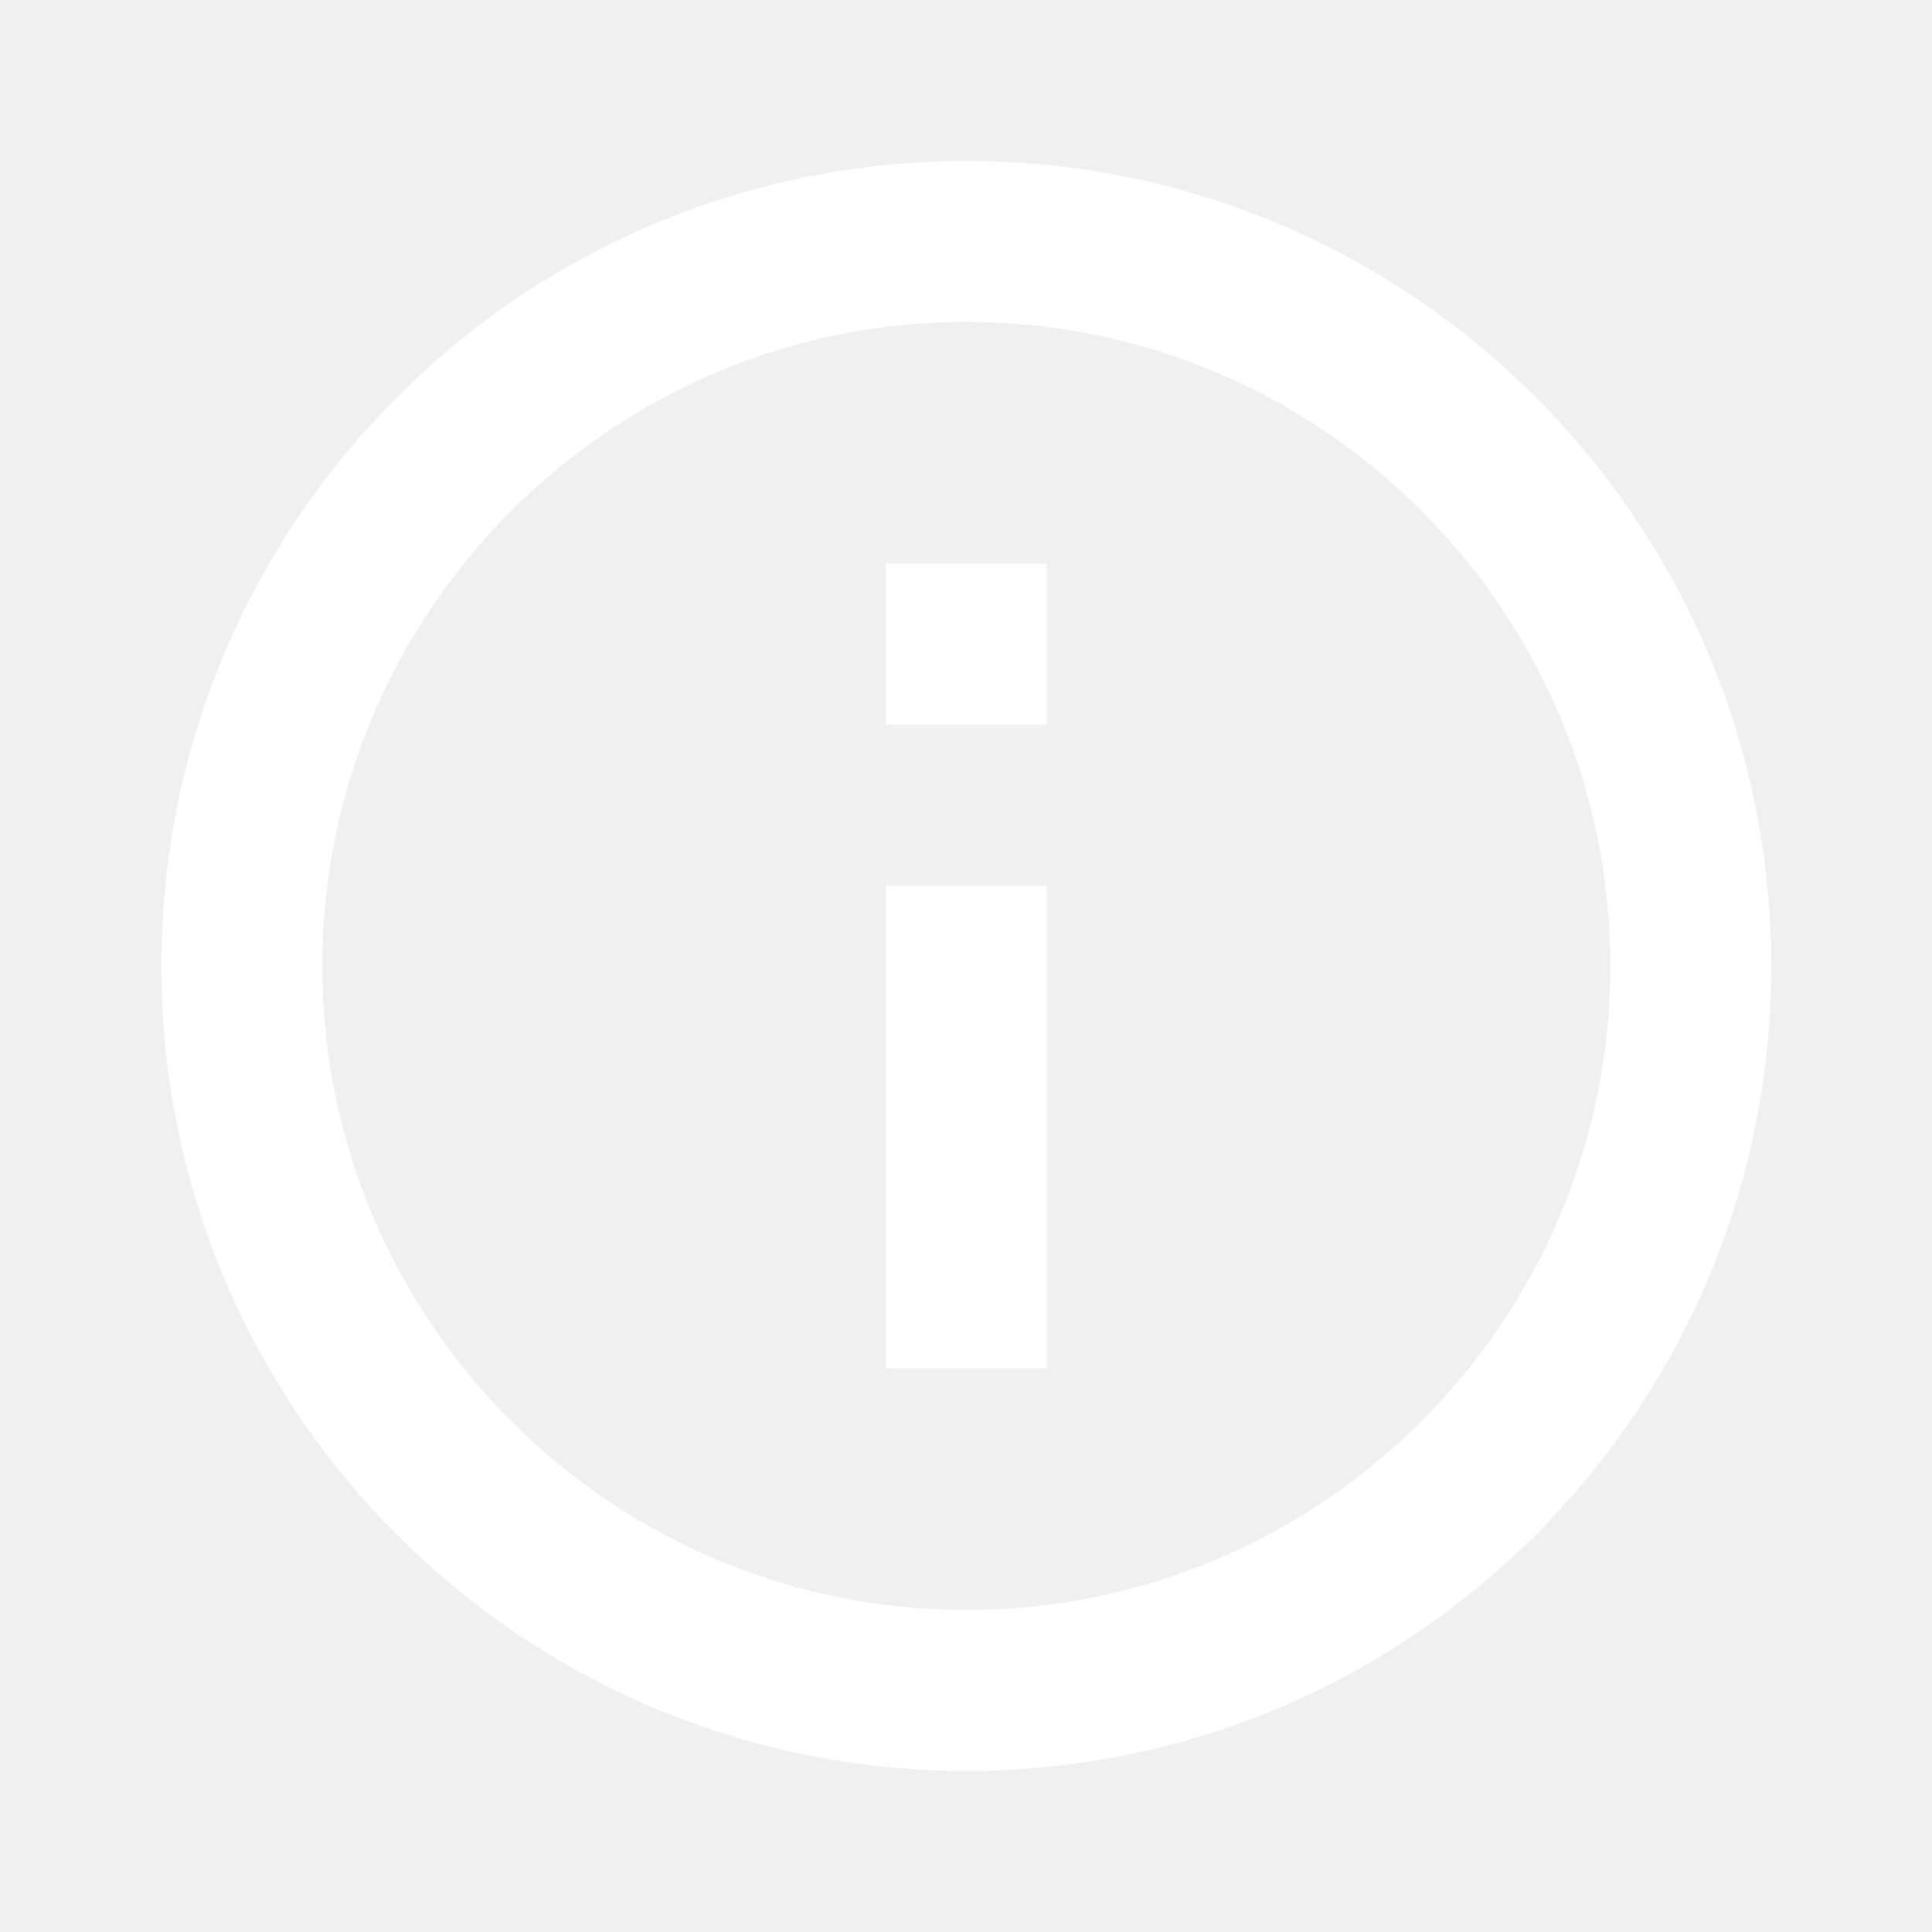
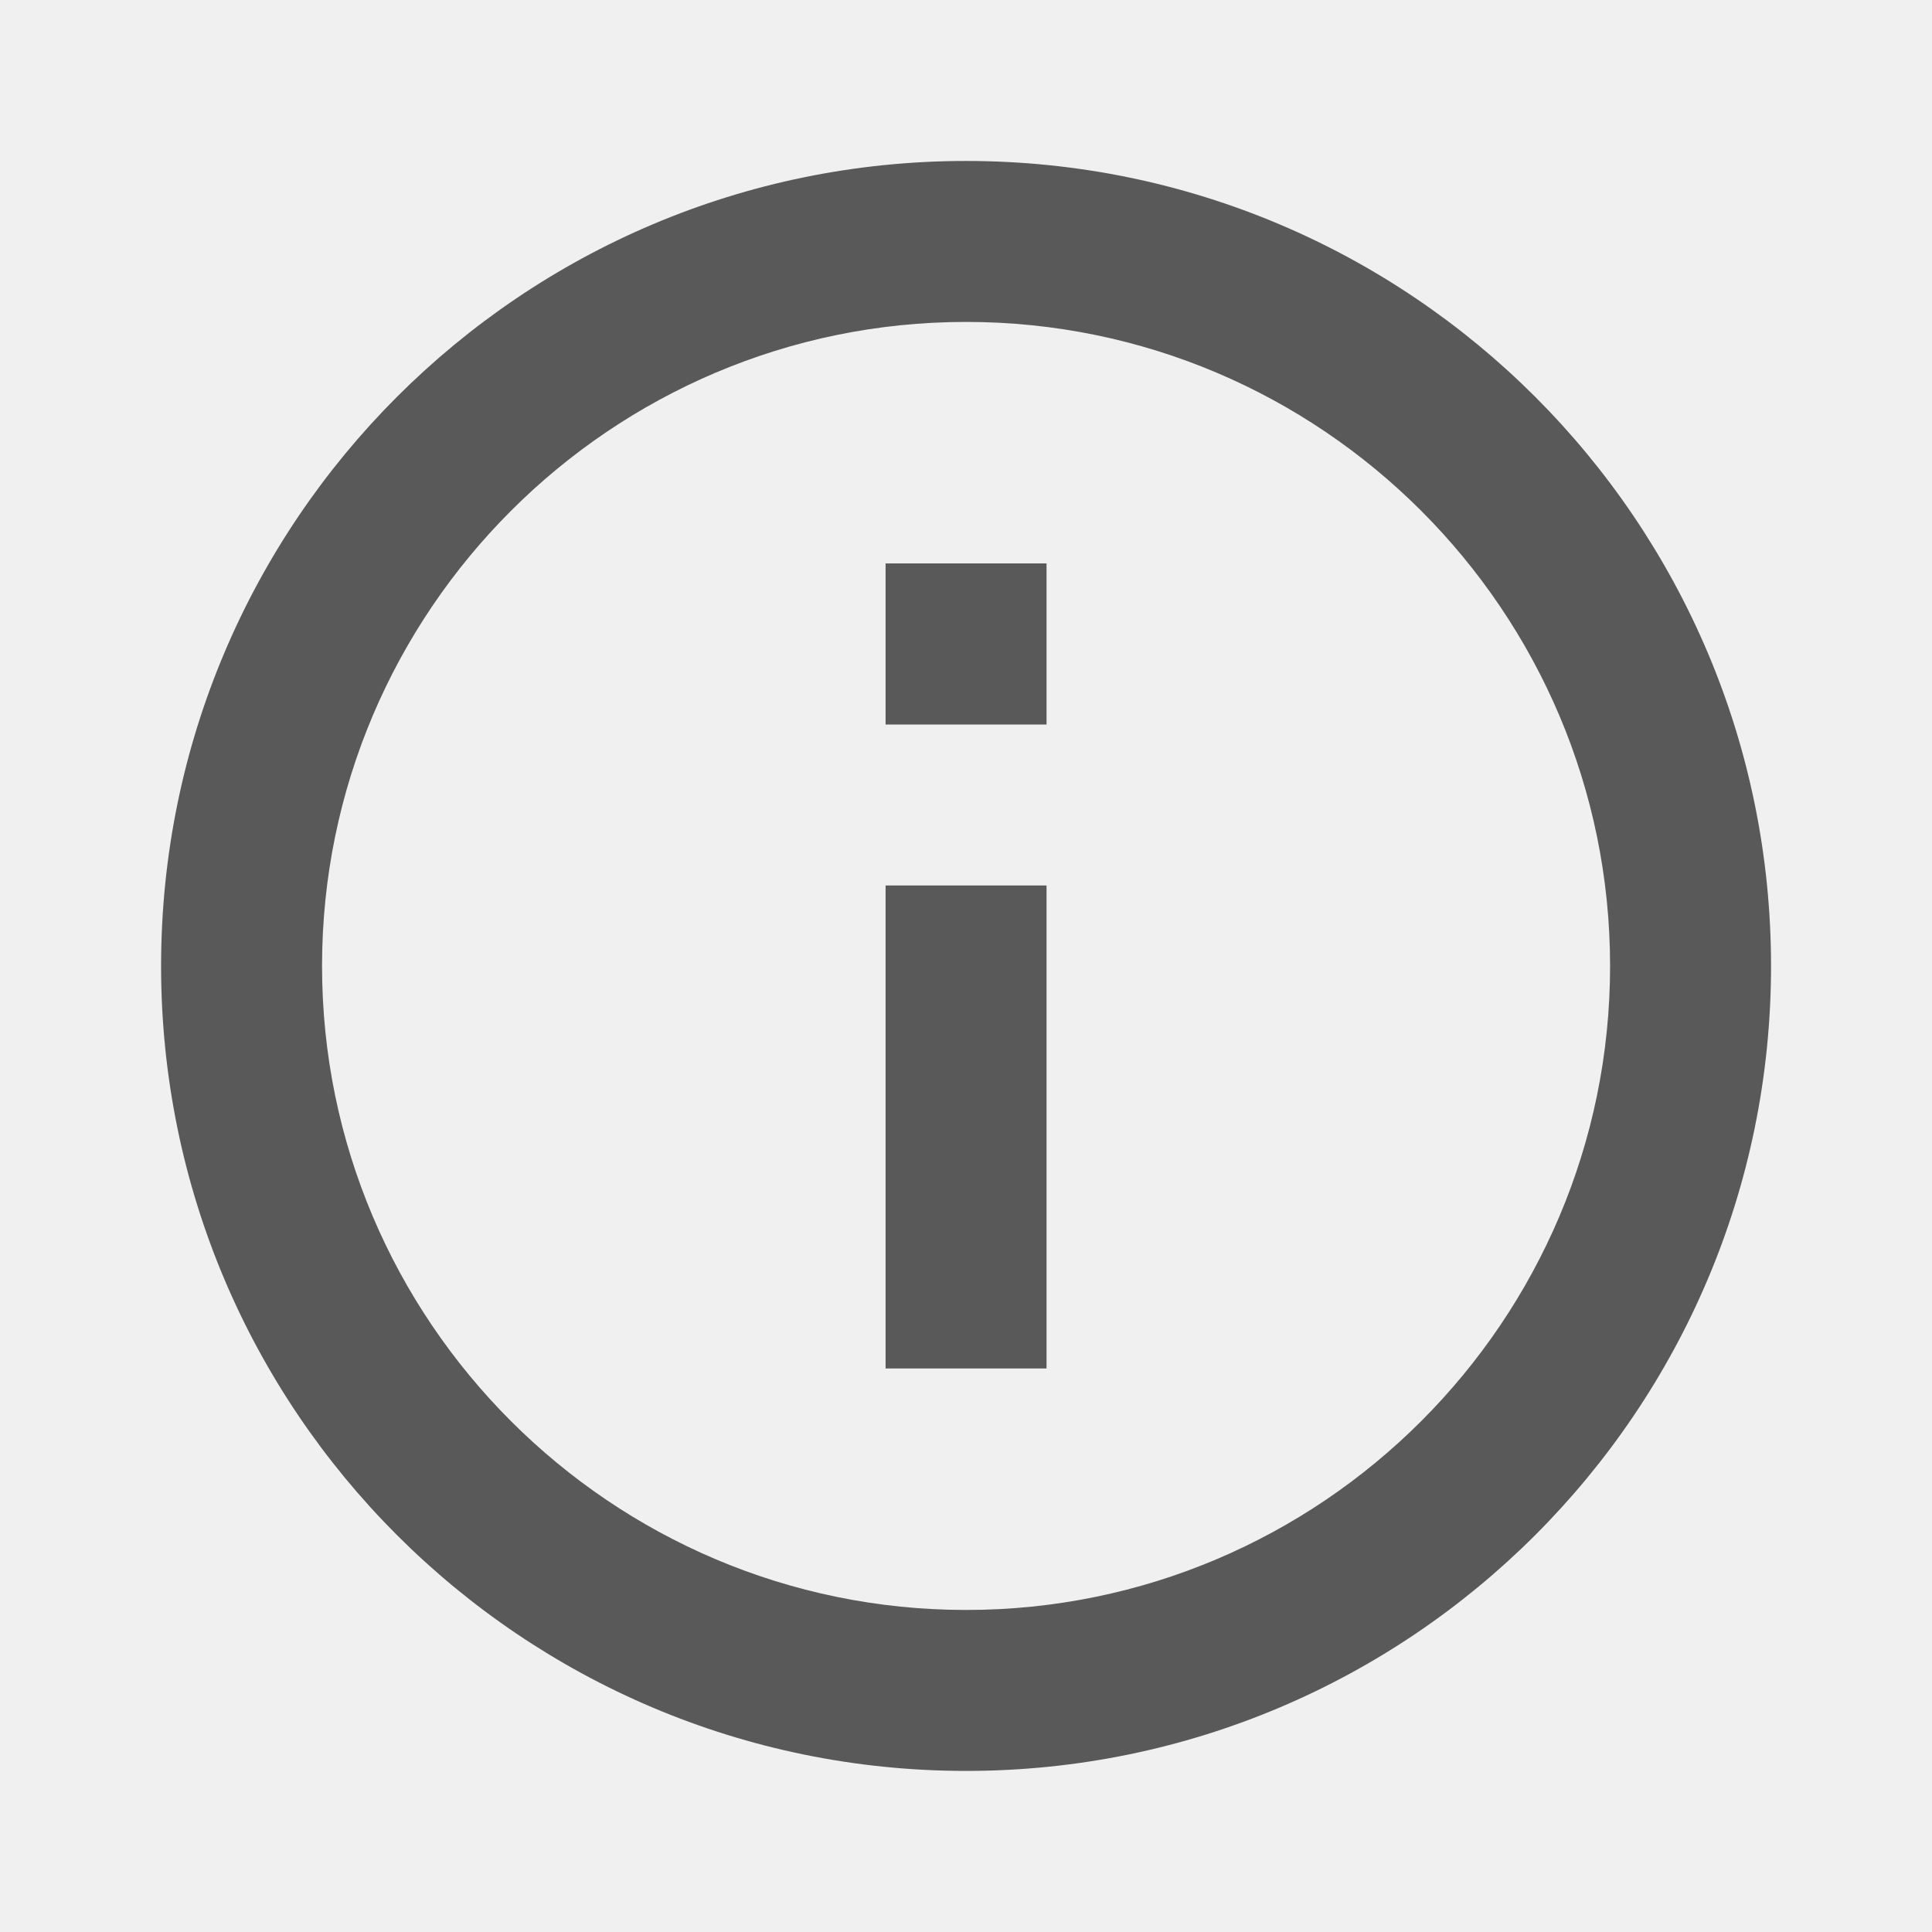
- <svg xmlns="http://www.w3.org/2000/svg" width="16" height="16" viewBox="0 0 16 16" fill="none">
-   <g clip-path="url(#clip0_30365_426)">
-     <path d="M7.336 4.666H8.669V6H7.336V4.666ZM7.336 7.333H8.669V11.333H7.336V7.333ZM8.003 1.333C4.323 1.333 1.336 4.32 1.336 8C1.336 11.68 4.323 14.666 8.003 14.666C11.683 14.666 14.669 11.68 14.669 8C14.669 4.32 11.683 1.333 8.003 1.333ZM8.003 13.333C5.063 13.333 2.669 10.94 2.669 8C2.669 5.06 5.063 2.666 8.003 2.666C10.943 2.666 13.336 5.06 13.336 8C13.336 10.94 10.943 13.333 8.003 13.333Z" fill="white" />
+ <svg xmlns="http://www.w3.org/2000/svg" preserveAspectRatio="none" width="100%" height="100%" overflow="visible" style="display: block;" viewBox="0 0 16 16" fill="none">
+   <g id="Info" clip-path="url(#clip0_0_11)">
+     <g id="Vector">
+ </g>
+     <path id="Vector_2" d="M7.334 4.666H8.667V6H7.334V4.666ZM7.334 7.333H8.667V11.333H7.334V7.333ZM8.001 1.333C4.321 1.333 1.334 4.32 1.334 8C1.334 11.68 4.321 14.666 8.001 14.666C11.681 14.666 14.667 11.68 14.667 8C14.667 4.32 11.681 1.333 8.001 1.333ZM8.001 13.333C5.061 13.333 2.667 10.94 2.667 8C2.667 5.06 5.061 2.666 8.001 2.666C10.941 2.666 13.334 5.06 13.334 8C13.334 10.94 10.941 13.333 8.001 13.333Z" fill="#595959" />
  </g>
  <defs>
-     <clipPath id="clip0_30365_426">
+     <clipPath id="clip0_0_11">
      <rect width="16" height="16" fill="white" />
    </clipPath>
  </defs>
</svg>
